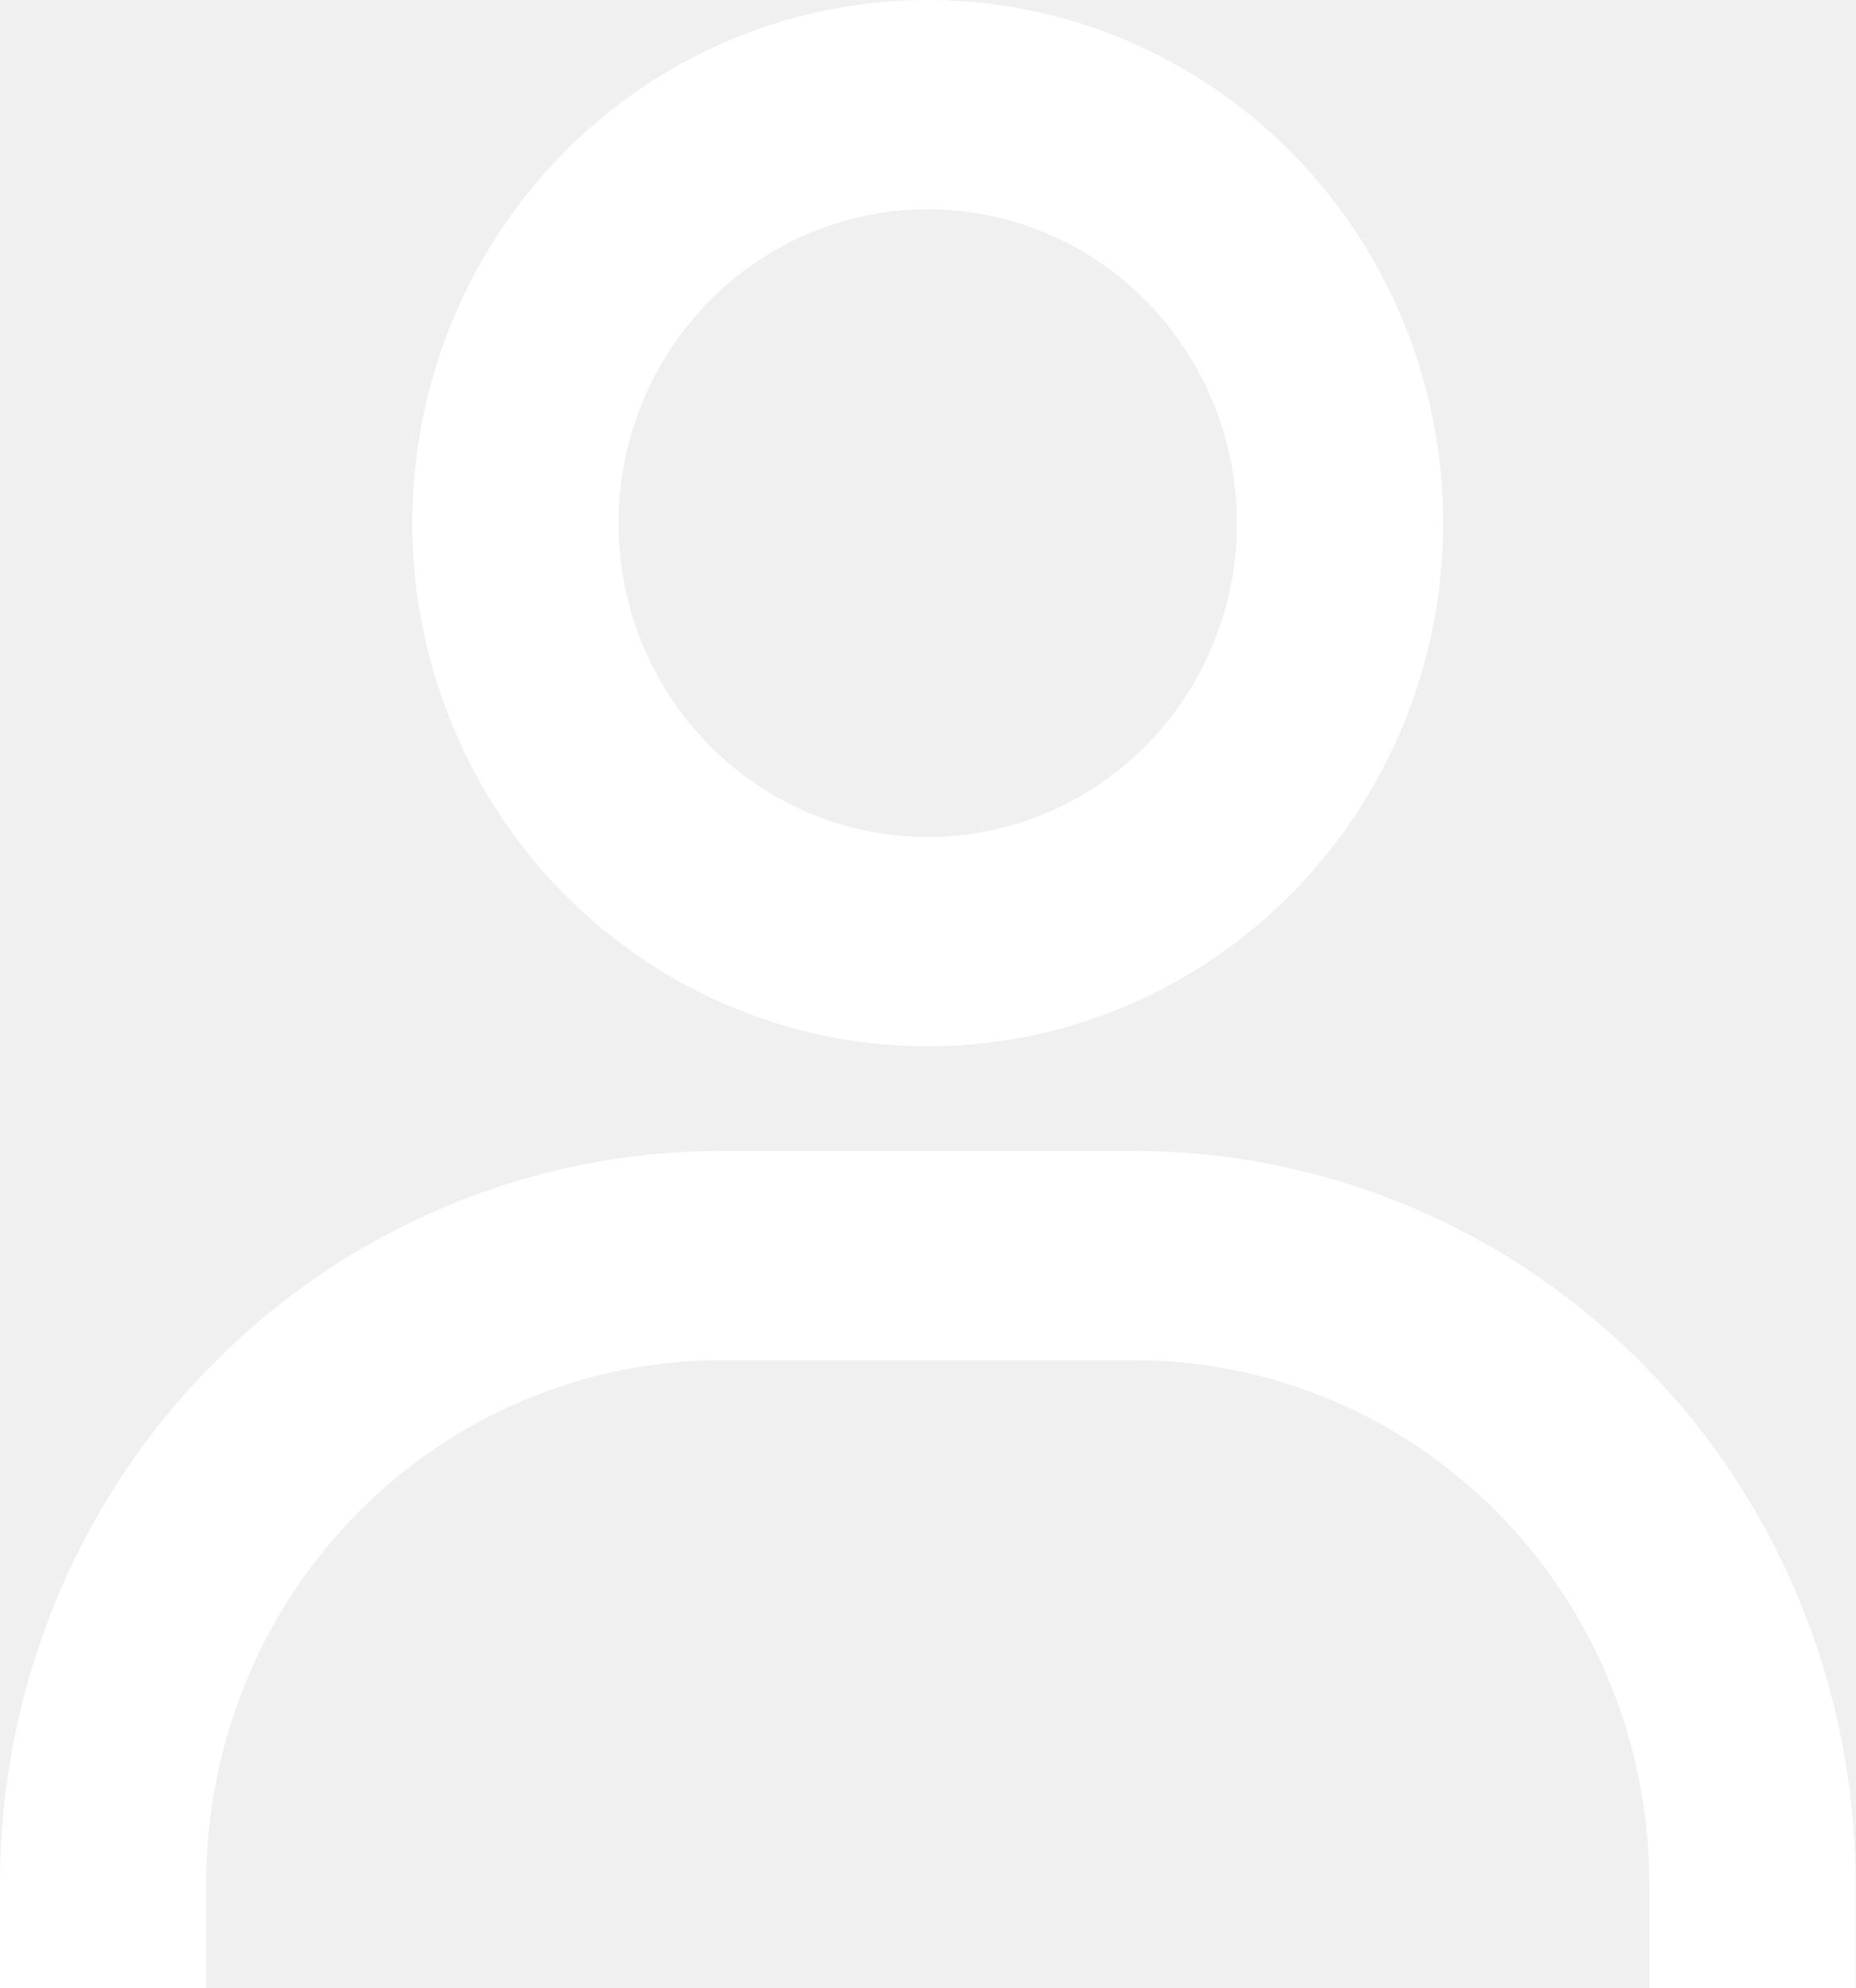
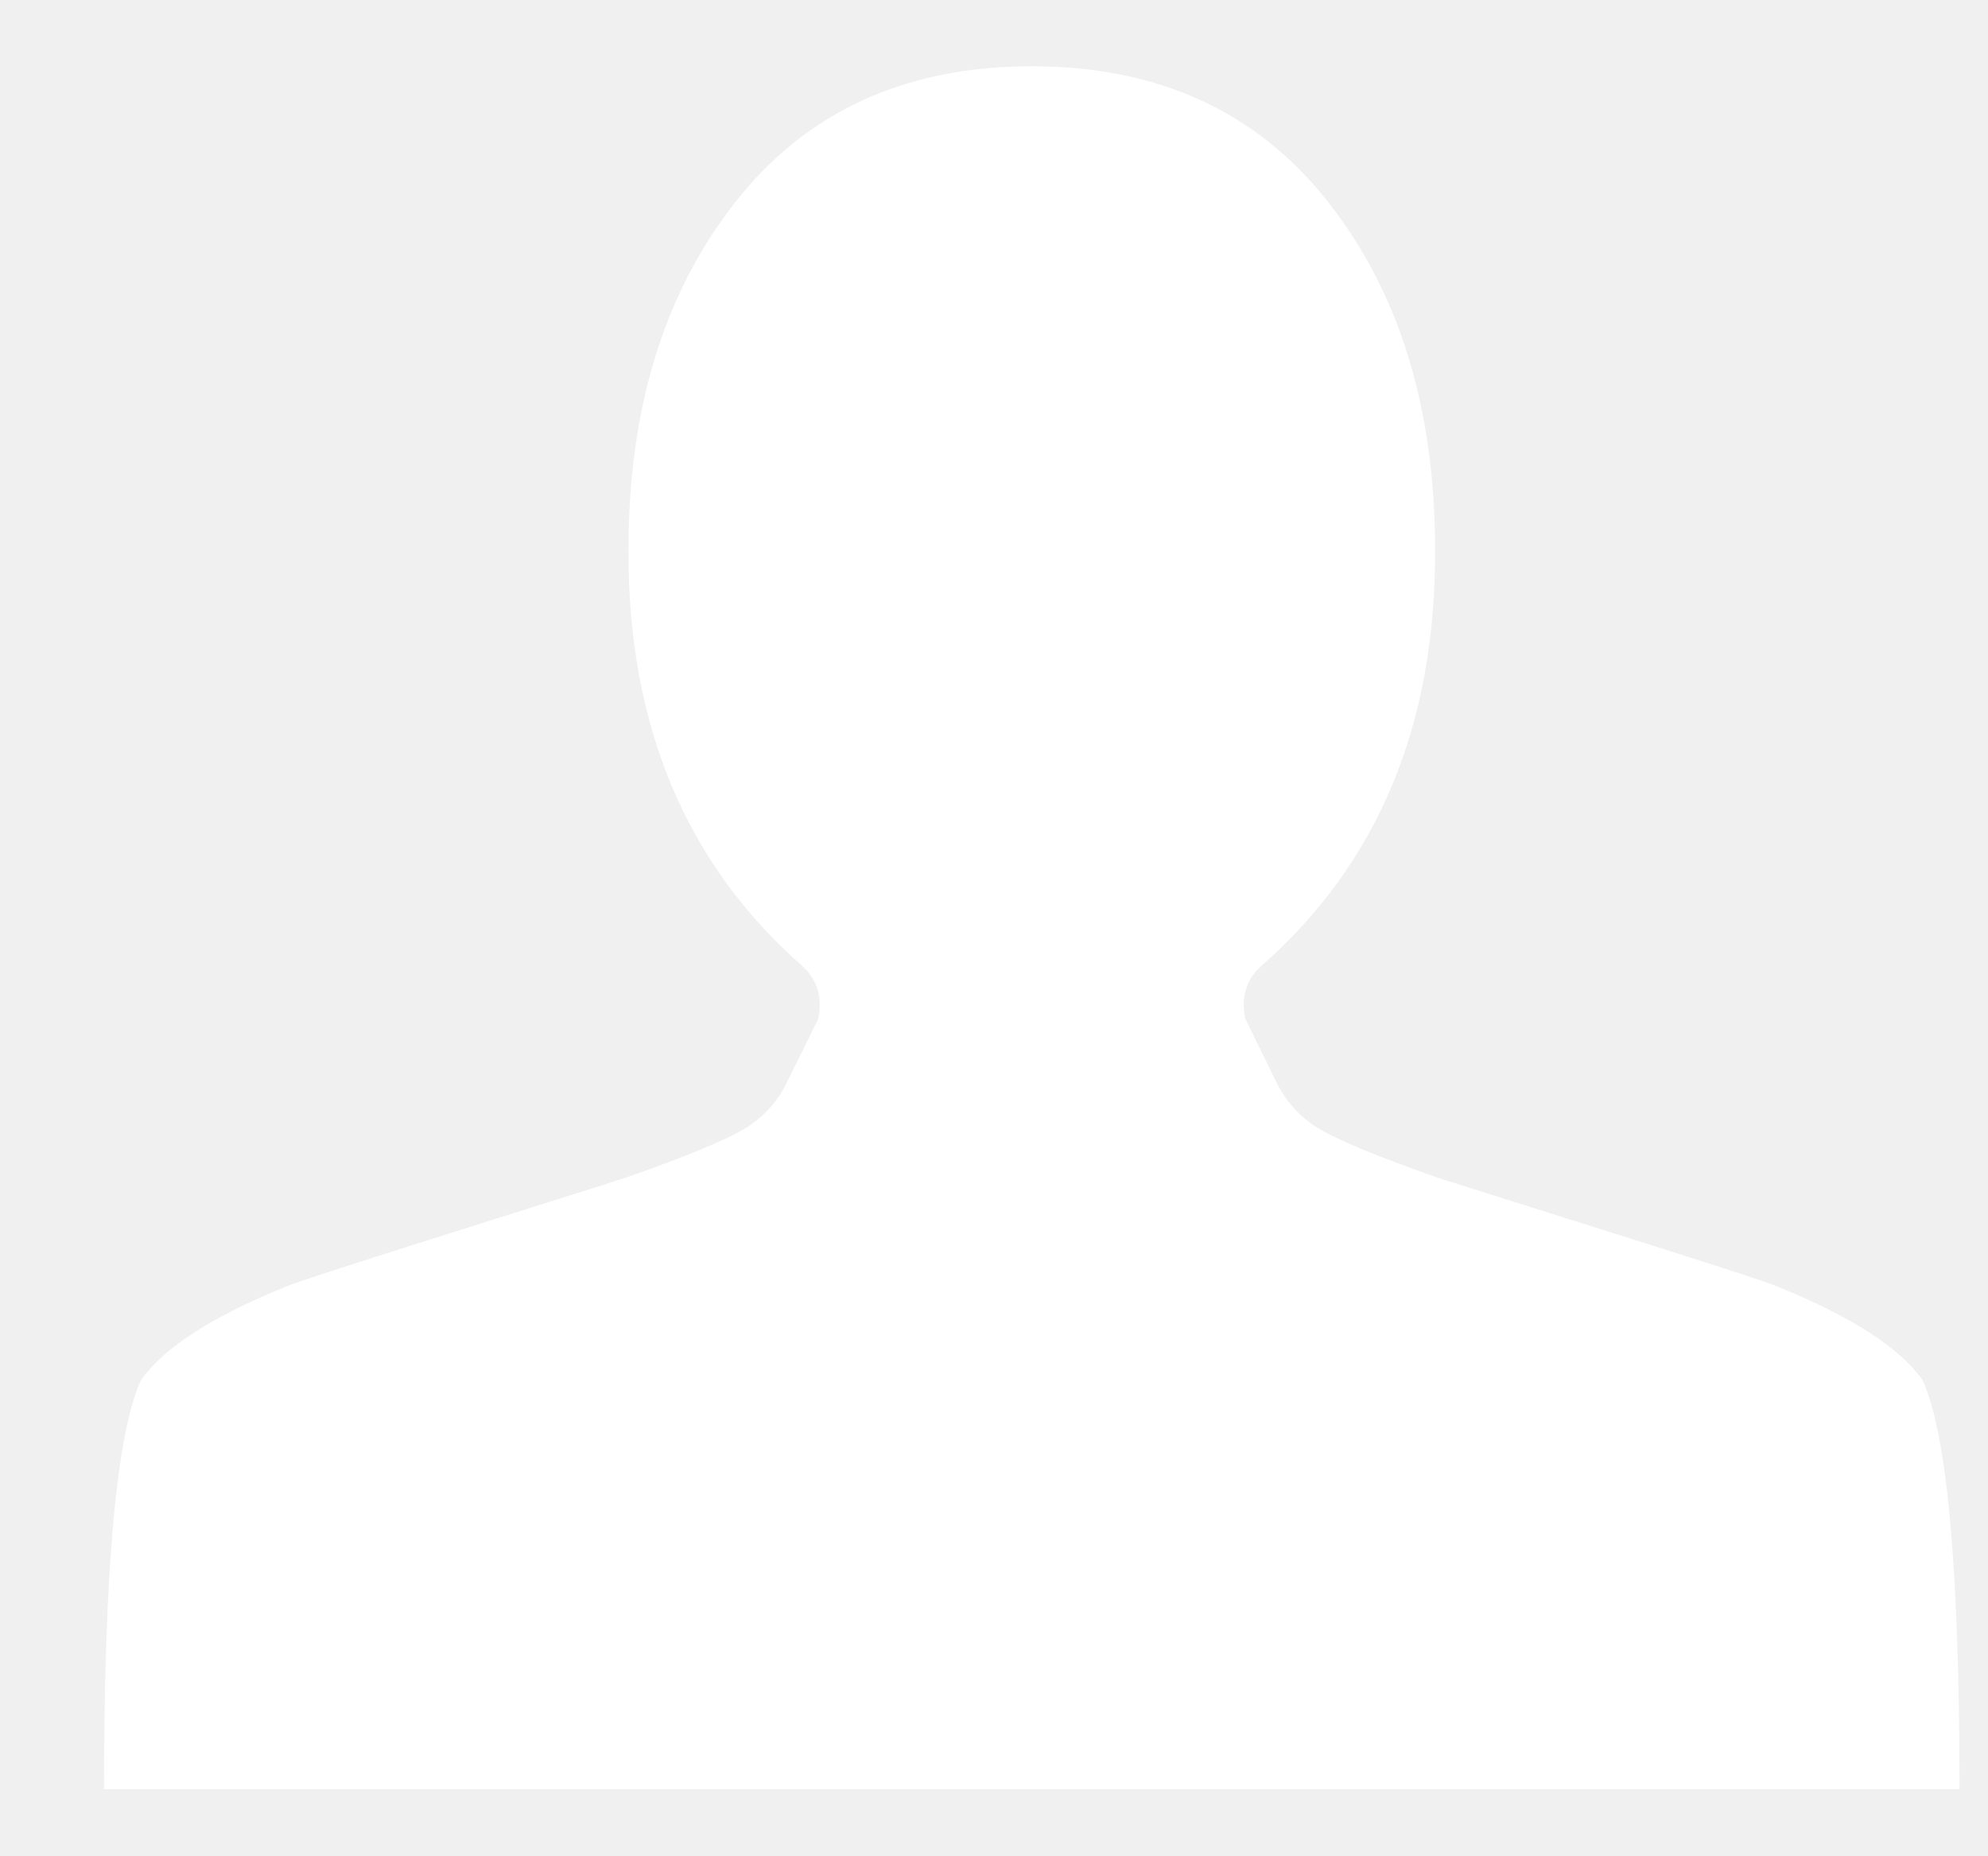
- <svg xmlns="http://www.w3.org/2000/svg" width="14" height="15" viewBox="0 0 14 15" fill="none">
-   <path d="M7 0C6.231 0 5.479 0.232 4.839 0.665C4.2 1.099 3.701 1.715 3.407 2.437C3.113 3.158 3.036 3.952 3.186 4.717C3.336 5.483 3.706 6.187 4.25 6.739C4.794 7.291 5.487 7.667 6.241 7.819C6.996 7.971 7.778 7.893 8.488 7.594C9.199 7.295 9.806 6.79 10.233 6.14C10.661 5.491 10.889 4.728 10.889 3.947C10.889 2.9 10.479 1.896 9.75 1.156C9.021 0.416 8.031 0 7 0ZM7 6.316C6.539 6.316 6.087 6.177 5.704 5.917C5.32 5.656 5.021 5.287 4.844 4.854C4.668 4.421 4.621 3.945 4.712 3.485C4.802 3.026 5.024 2.604 5.35 2.273C5.676 1.941 6.092 1.716 6.545 1.624C6.997 1.533 7.467 1.58 7.893 1.759C8.319 1.938 8.684 2.242 8.94 2.632C9.196 3.021 9.333 3.479 9.333 3.947C9.333 4.576 9.088 5.178 8.65 5.622C8.212 6.066 7.619 6.316 7 6.316ZM14 15V14.21C14 12.745 13.426 11.339 12.405 10.303C11.384 9.266 10 8.684 8.556 8.684H5.444C4 8.684 2.616 9.266 1.595 10.303C0.574 11.339 0 12.745 0 14.21V15H1.556V14.21C1.556 13.164 1.965 12.16 2.695 11.419C3.424 10.679 4.413 10.263 5.444 10.263H8.556C9.587 10.263 10.576 10.679 11.305 11.419C12.035 12.16 12.444 13.164 12.444 14.21V15H14Z" fill="white" />
+ <svg xmlns="http://www.w3.org/2000/svg" width="15" height="14" viewBox="0 0 15 14" fill="none">
+   <path d="M7.785 0.5C6.83 0.5 6.085 0.842 5.548 1.525C5.011 2.209 4.742 3.083 4.742 4.147C4.736 5.468 5.173 6.516 6.055 7.29C6.167 7.393 6.207 7.526 6.174 7.687L5.945 8.151C5.873 8.306 5.765 8.427 5.622 8.514C5.48 8.601 5.18 8.725 4.722 8.886C4.703 8.893 4.283 9.025 3.465 9.283C2.646 9.541 2.21 9.683 2.157 9.708C1.6 9.934 1.236 10.169 1.063 10.414C0.878 10.821 0.785 11.849 0.785 13.5H14.785C14.785 11.849 14.692 10.821 14.507 10.414C14.334 10.169 13.97 9.934 13.413 9.708C13.36 9.683 12.924 9.541 12.105 9.283C11.287 9.025 10.867 8.893 10.847 8.886C10.39 8.725 10.09 8.601 9.948 8.514C9.805 8.427 9.697 8.306 9.624 8.151L9.396 7.687C9.363 7.526 9.402 7.393 9.515 7.29C10.397 6.516 10.834 5.468 10.828 4.147C10.828 3.083 10.559 2.209 10.022 1.525C9.485 0.842 8.739 0.5 7.785 0.5Z" fill="white" />
</svg>
